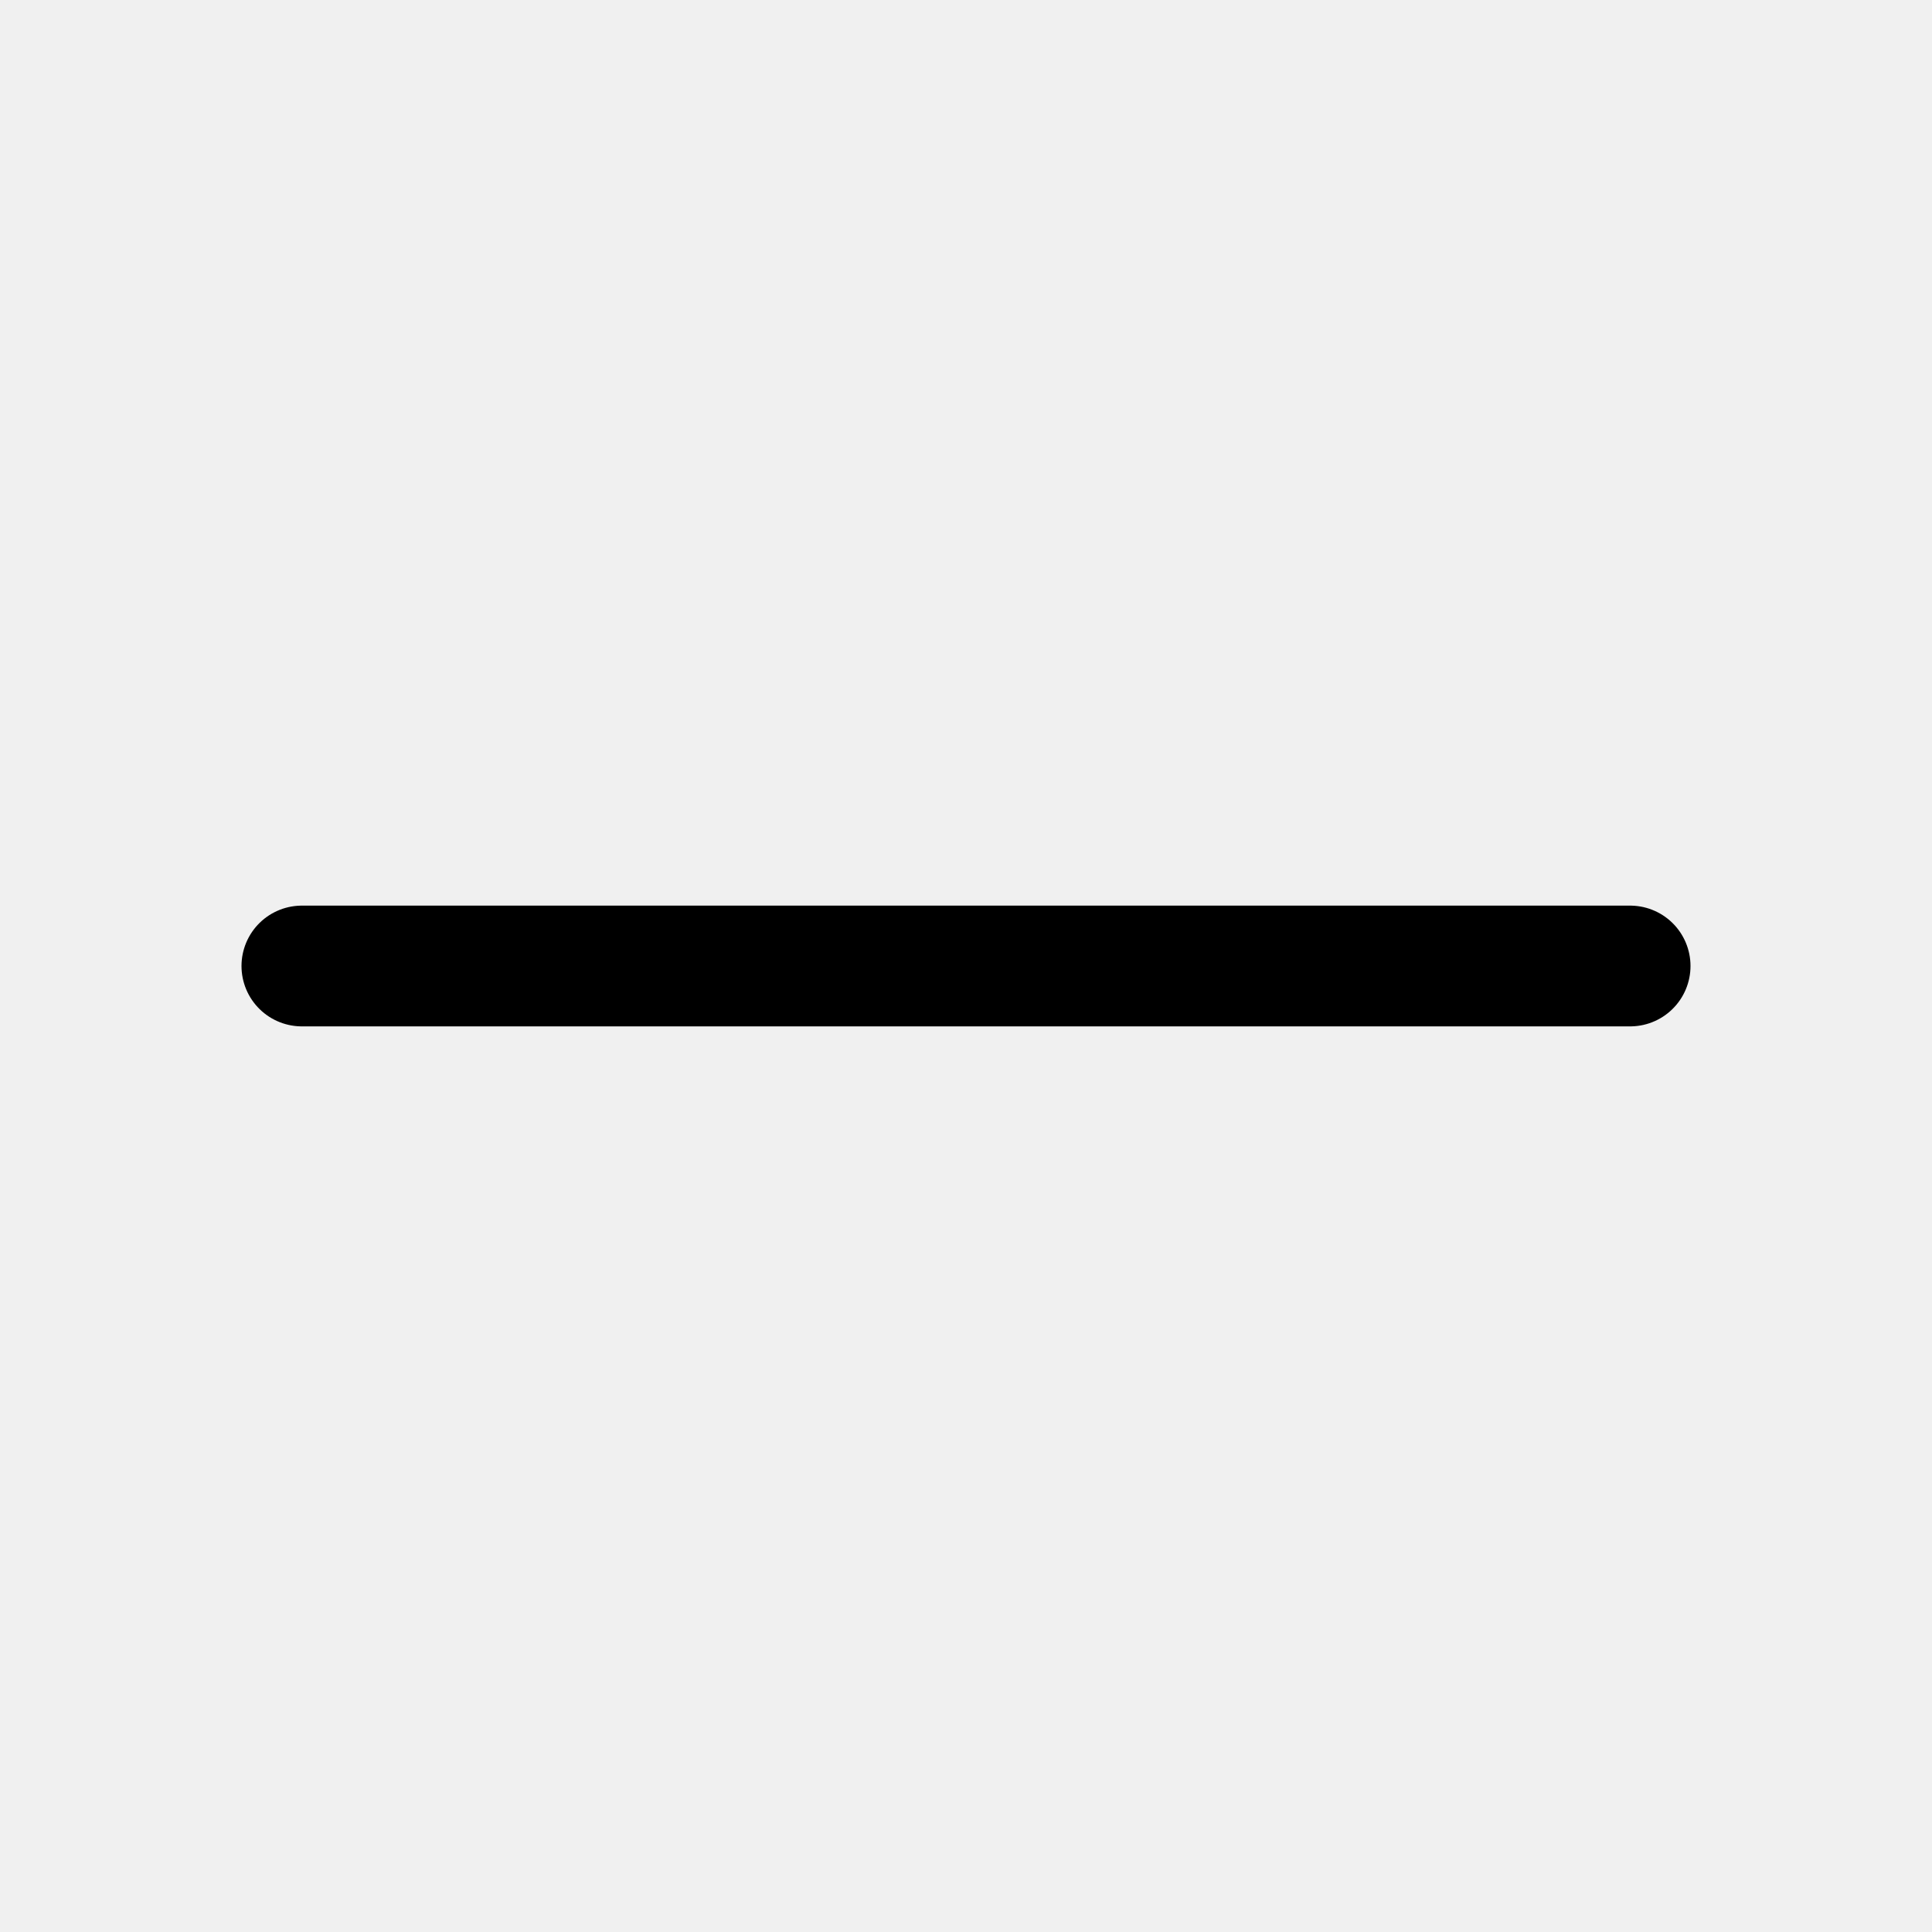
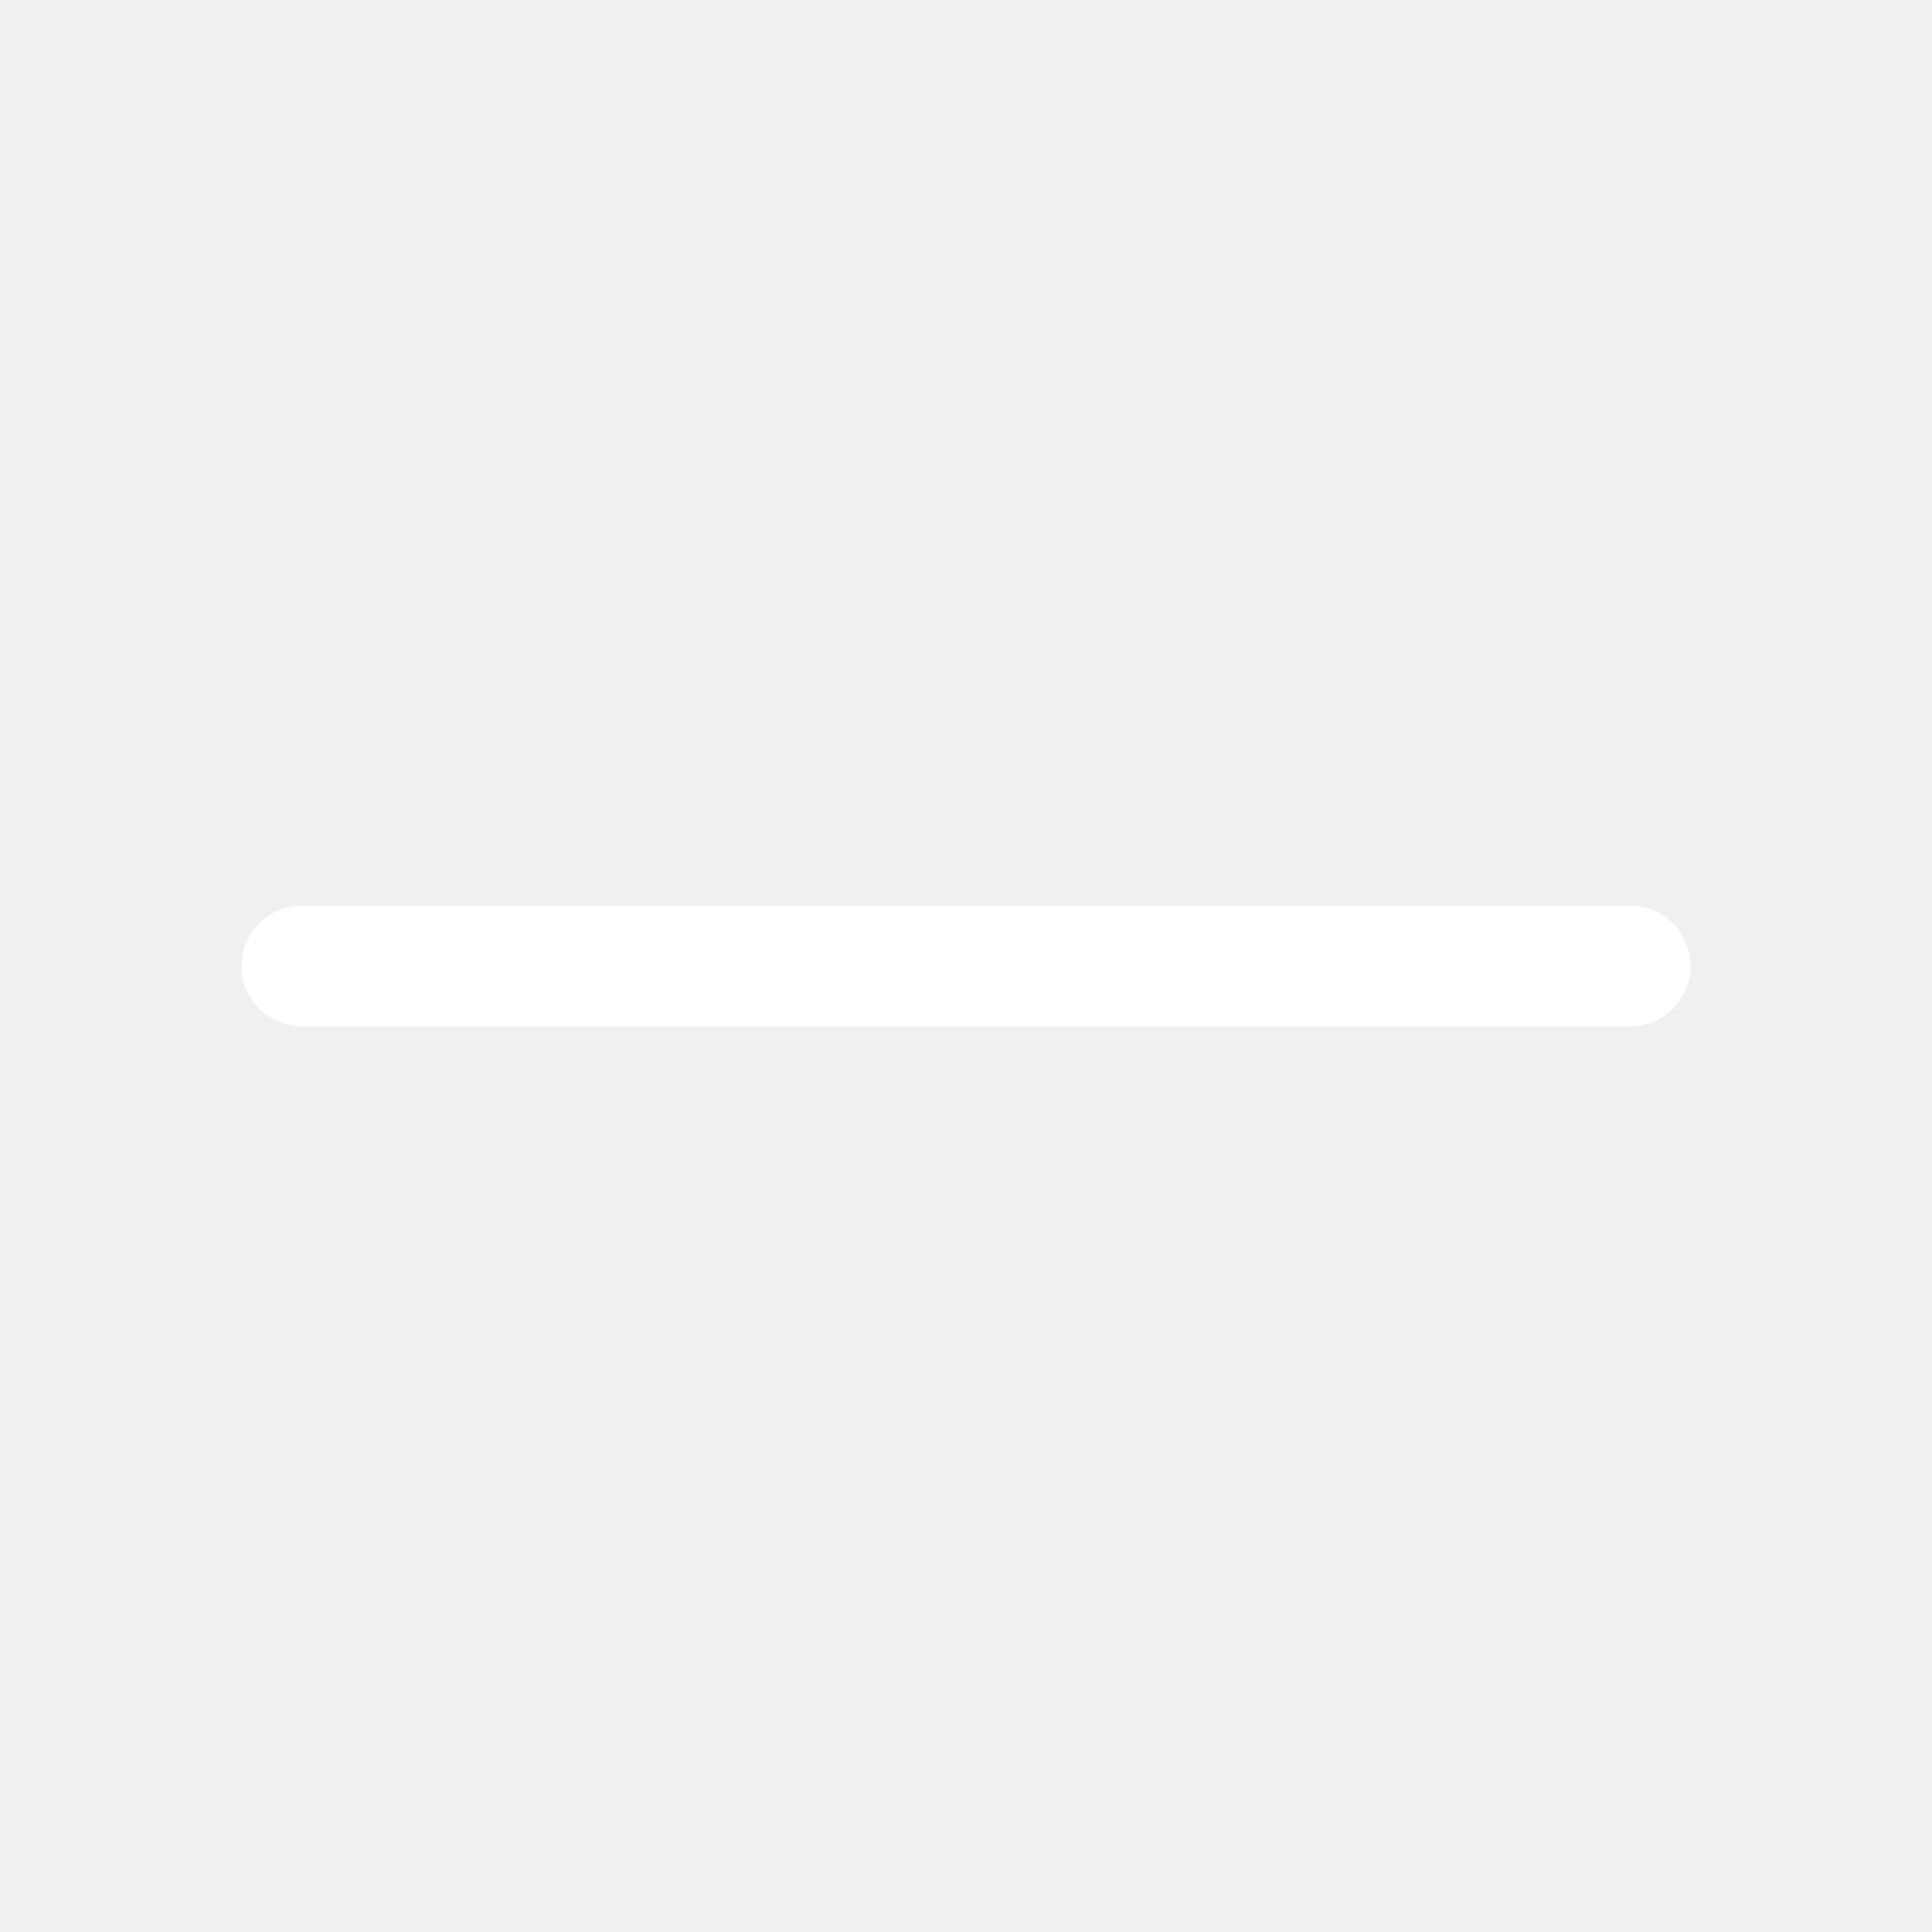
<svg xmlns="http://www.w3.org/2000/svg" viewBox="0 0 256 256">
  <rect width="256" height="256" fill="none" />
-   <line x1="40" y1="128" x2="216" y2="128" fill="none" stroke="currentColor" stroke-linecap="round" stroke-linejoin="round" stroke-width="16" />
+   <line x1="40" y1="128" x2="216" y2="128" fill="none" stroke="#ffffff" stroke-linecap="round" stroke-linejoin="round" stroke-width="16" />
</svg>
